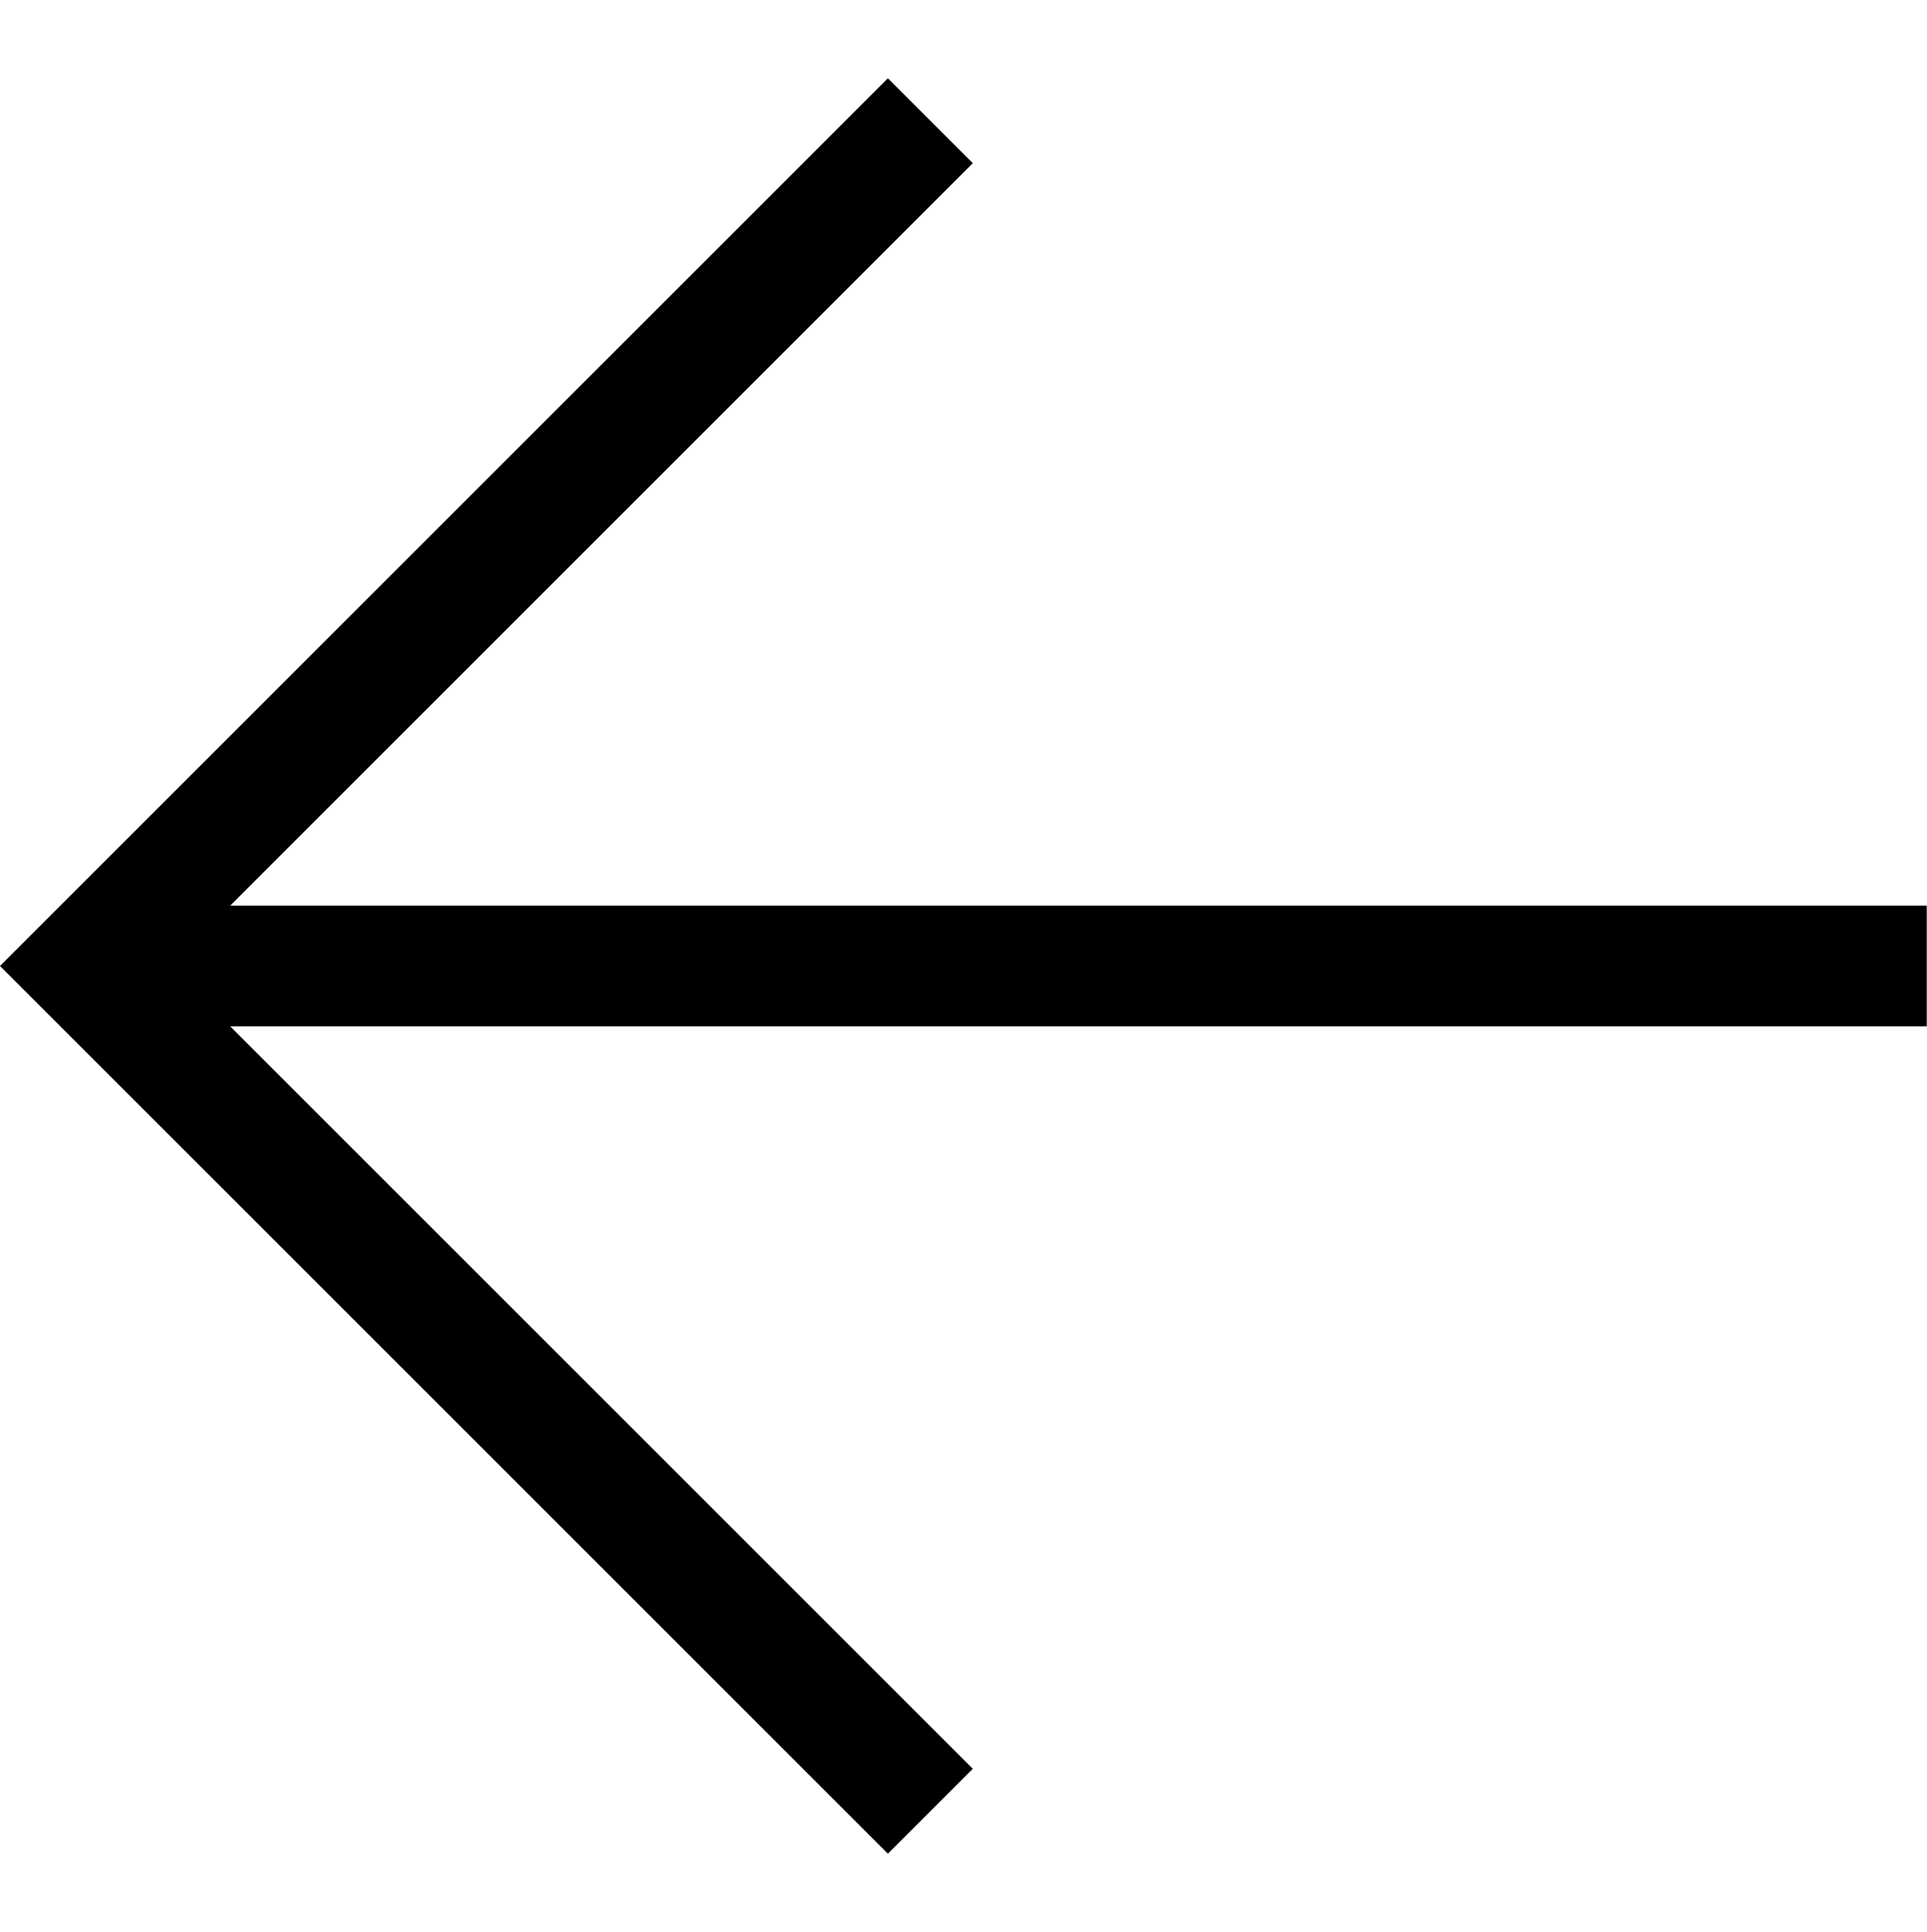
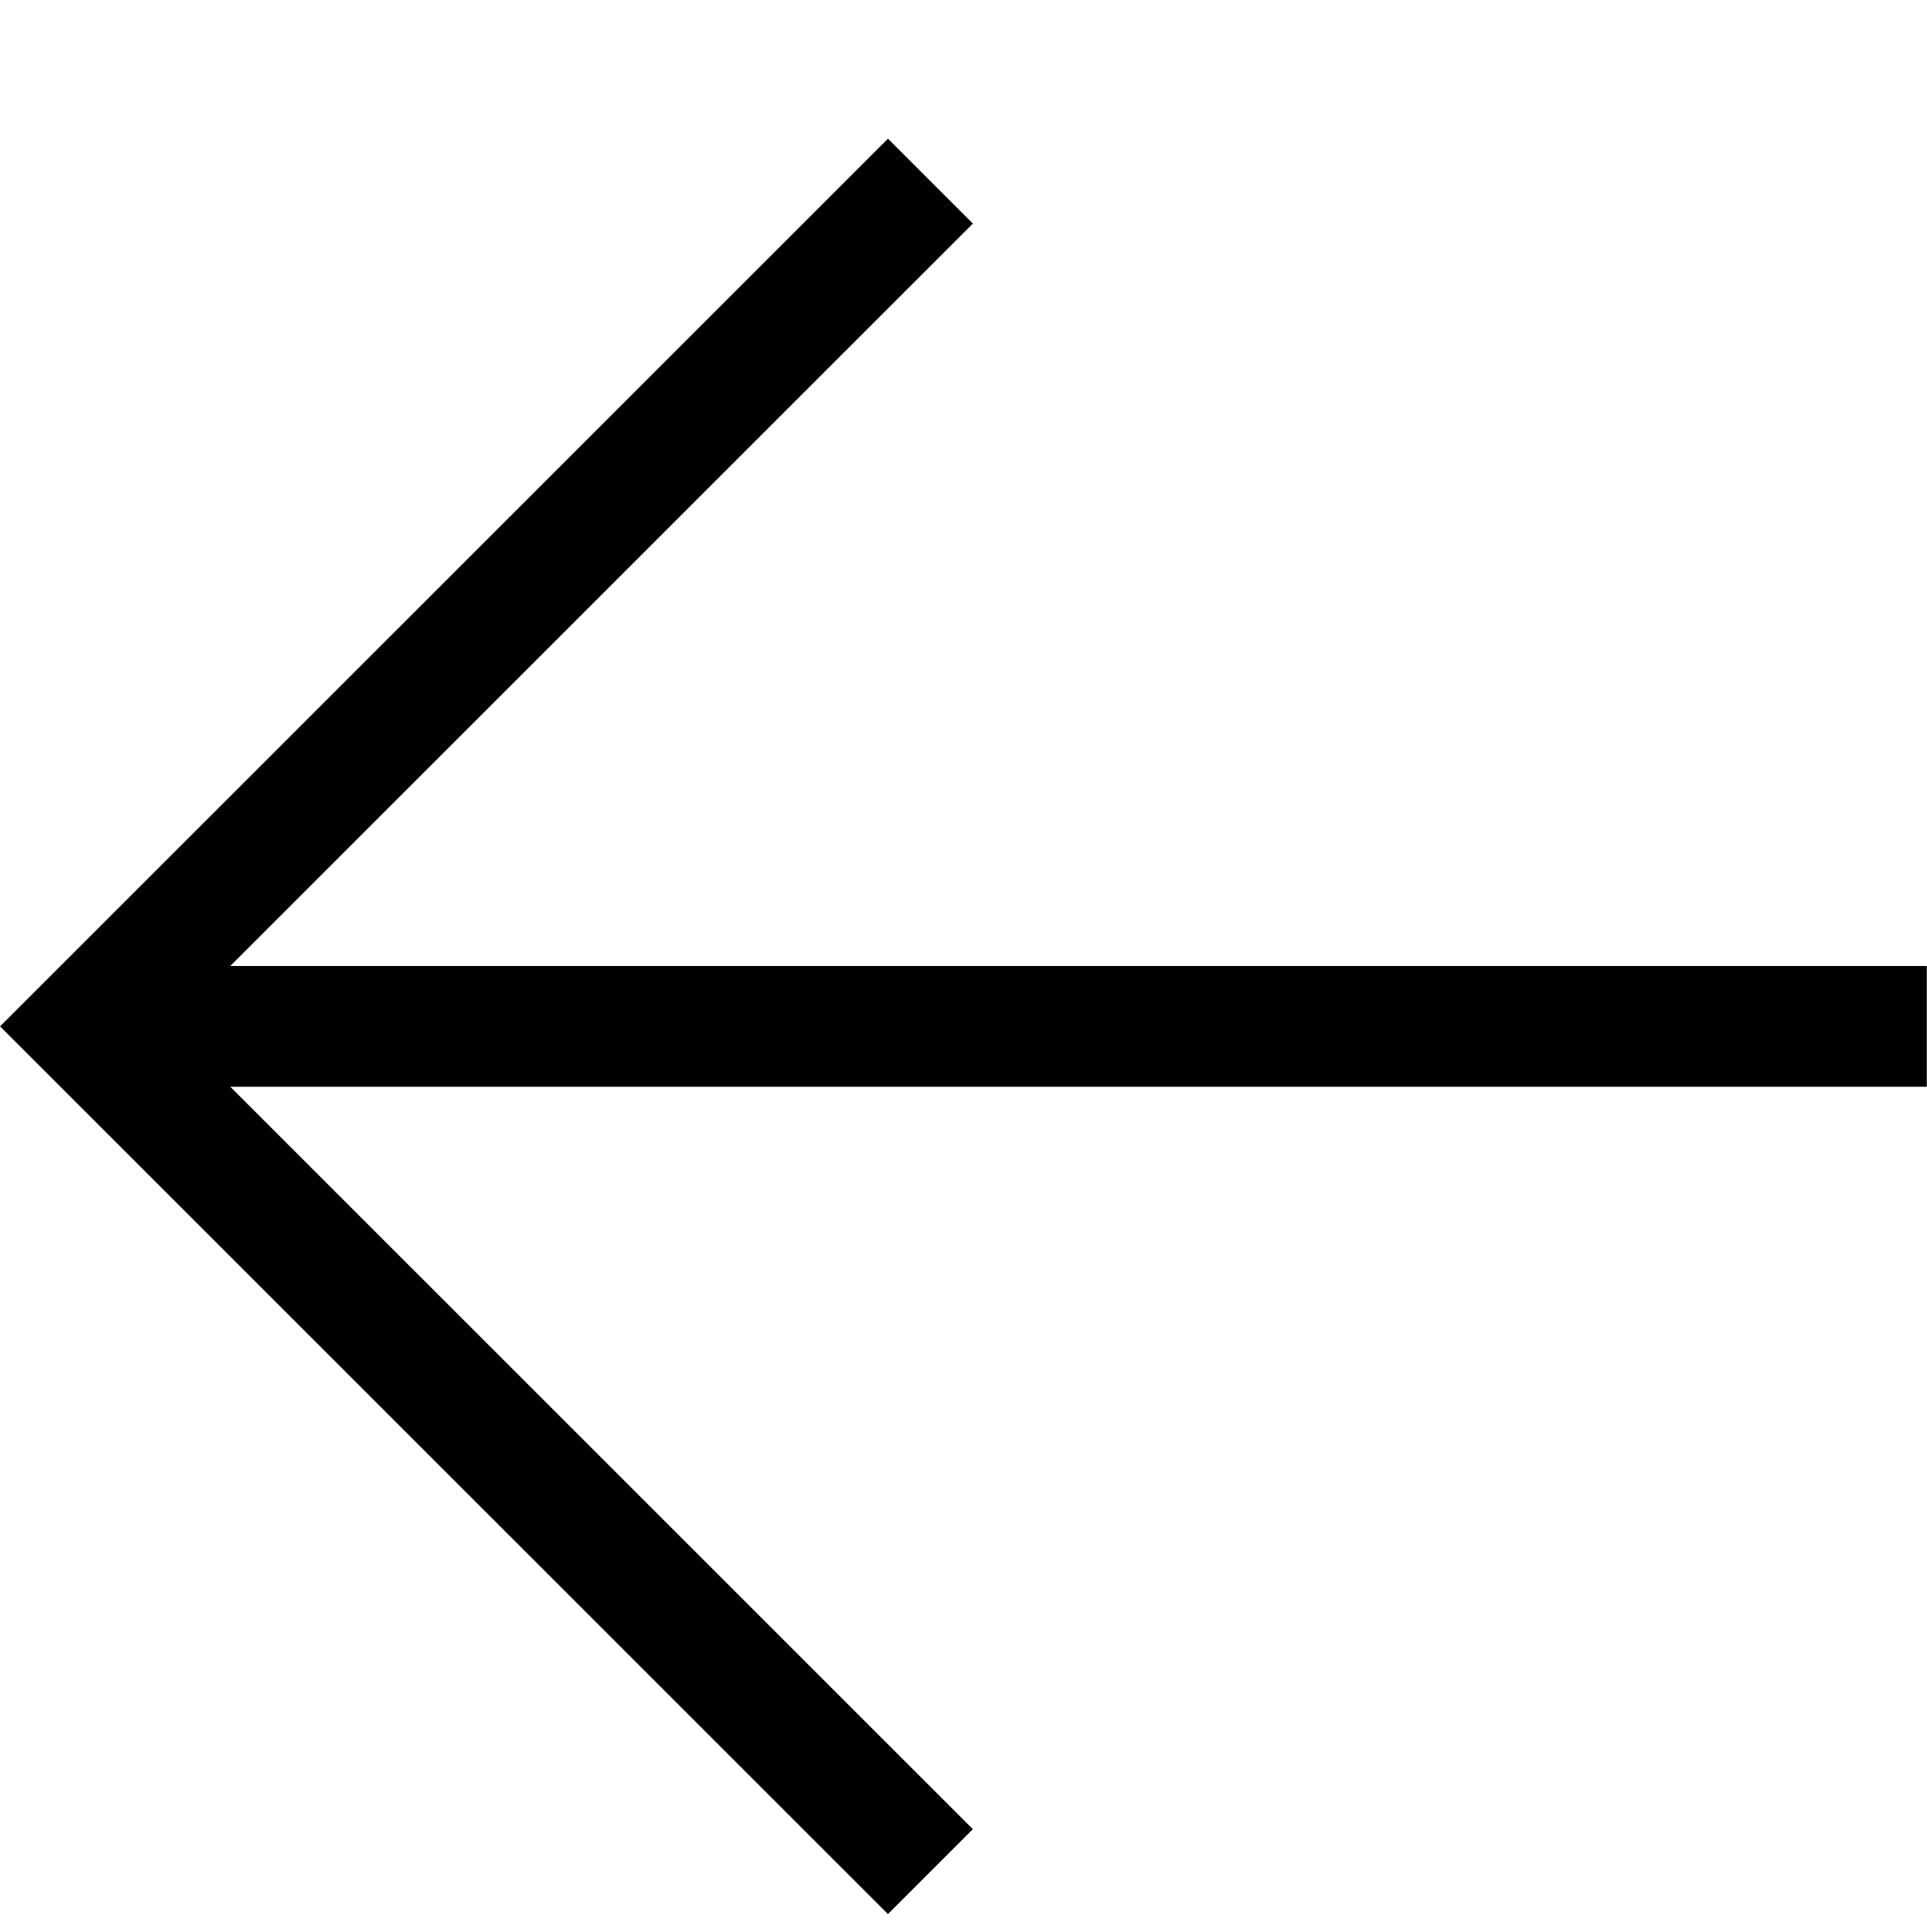
- <svg xmlns="http://www.w3.org/2000/svg" viewBox="0 0 997.07 1000">
-   <path d="M997.07 531.25H119.14l384.277 384.277-43.945 43.945L0 500 459.473 40.527l43.945 43.945L119.141 468.75h877.93v62.5z" />
+ <svg xmlns="http://www.w3.org/2000/svg" viewBox="0 0 997.1 1000">
+   <path d="M997.098 562.5h-877.93l384.277 384.277-43.945 43.946L.027 531.25 459.5 71.777l43.945 43.945L119.168 500h877.93v62.5z" />
</svg>
